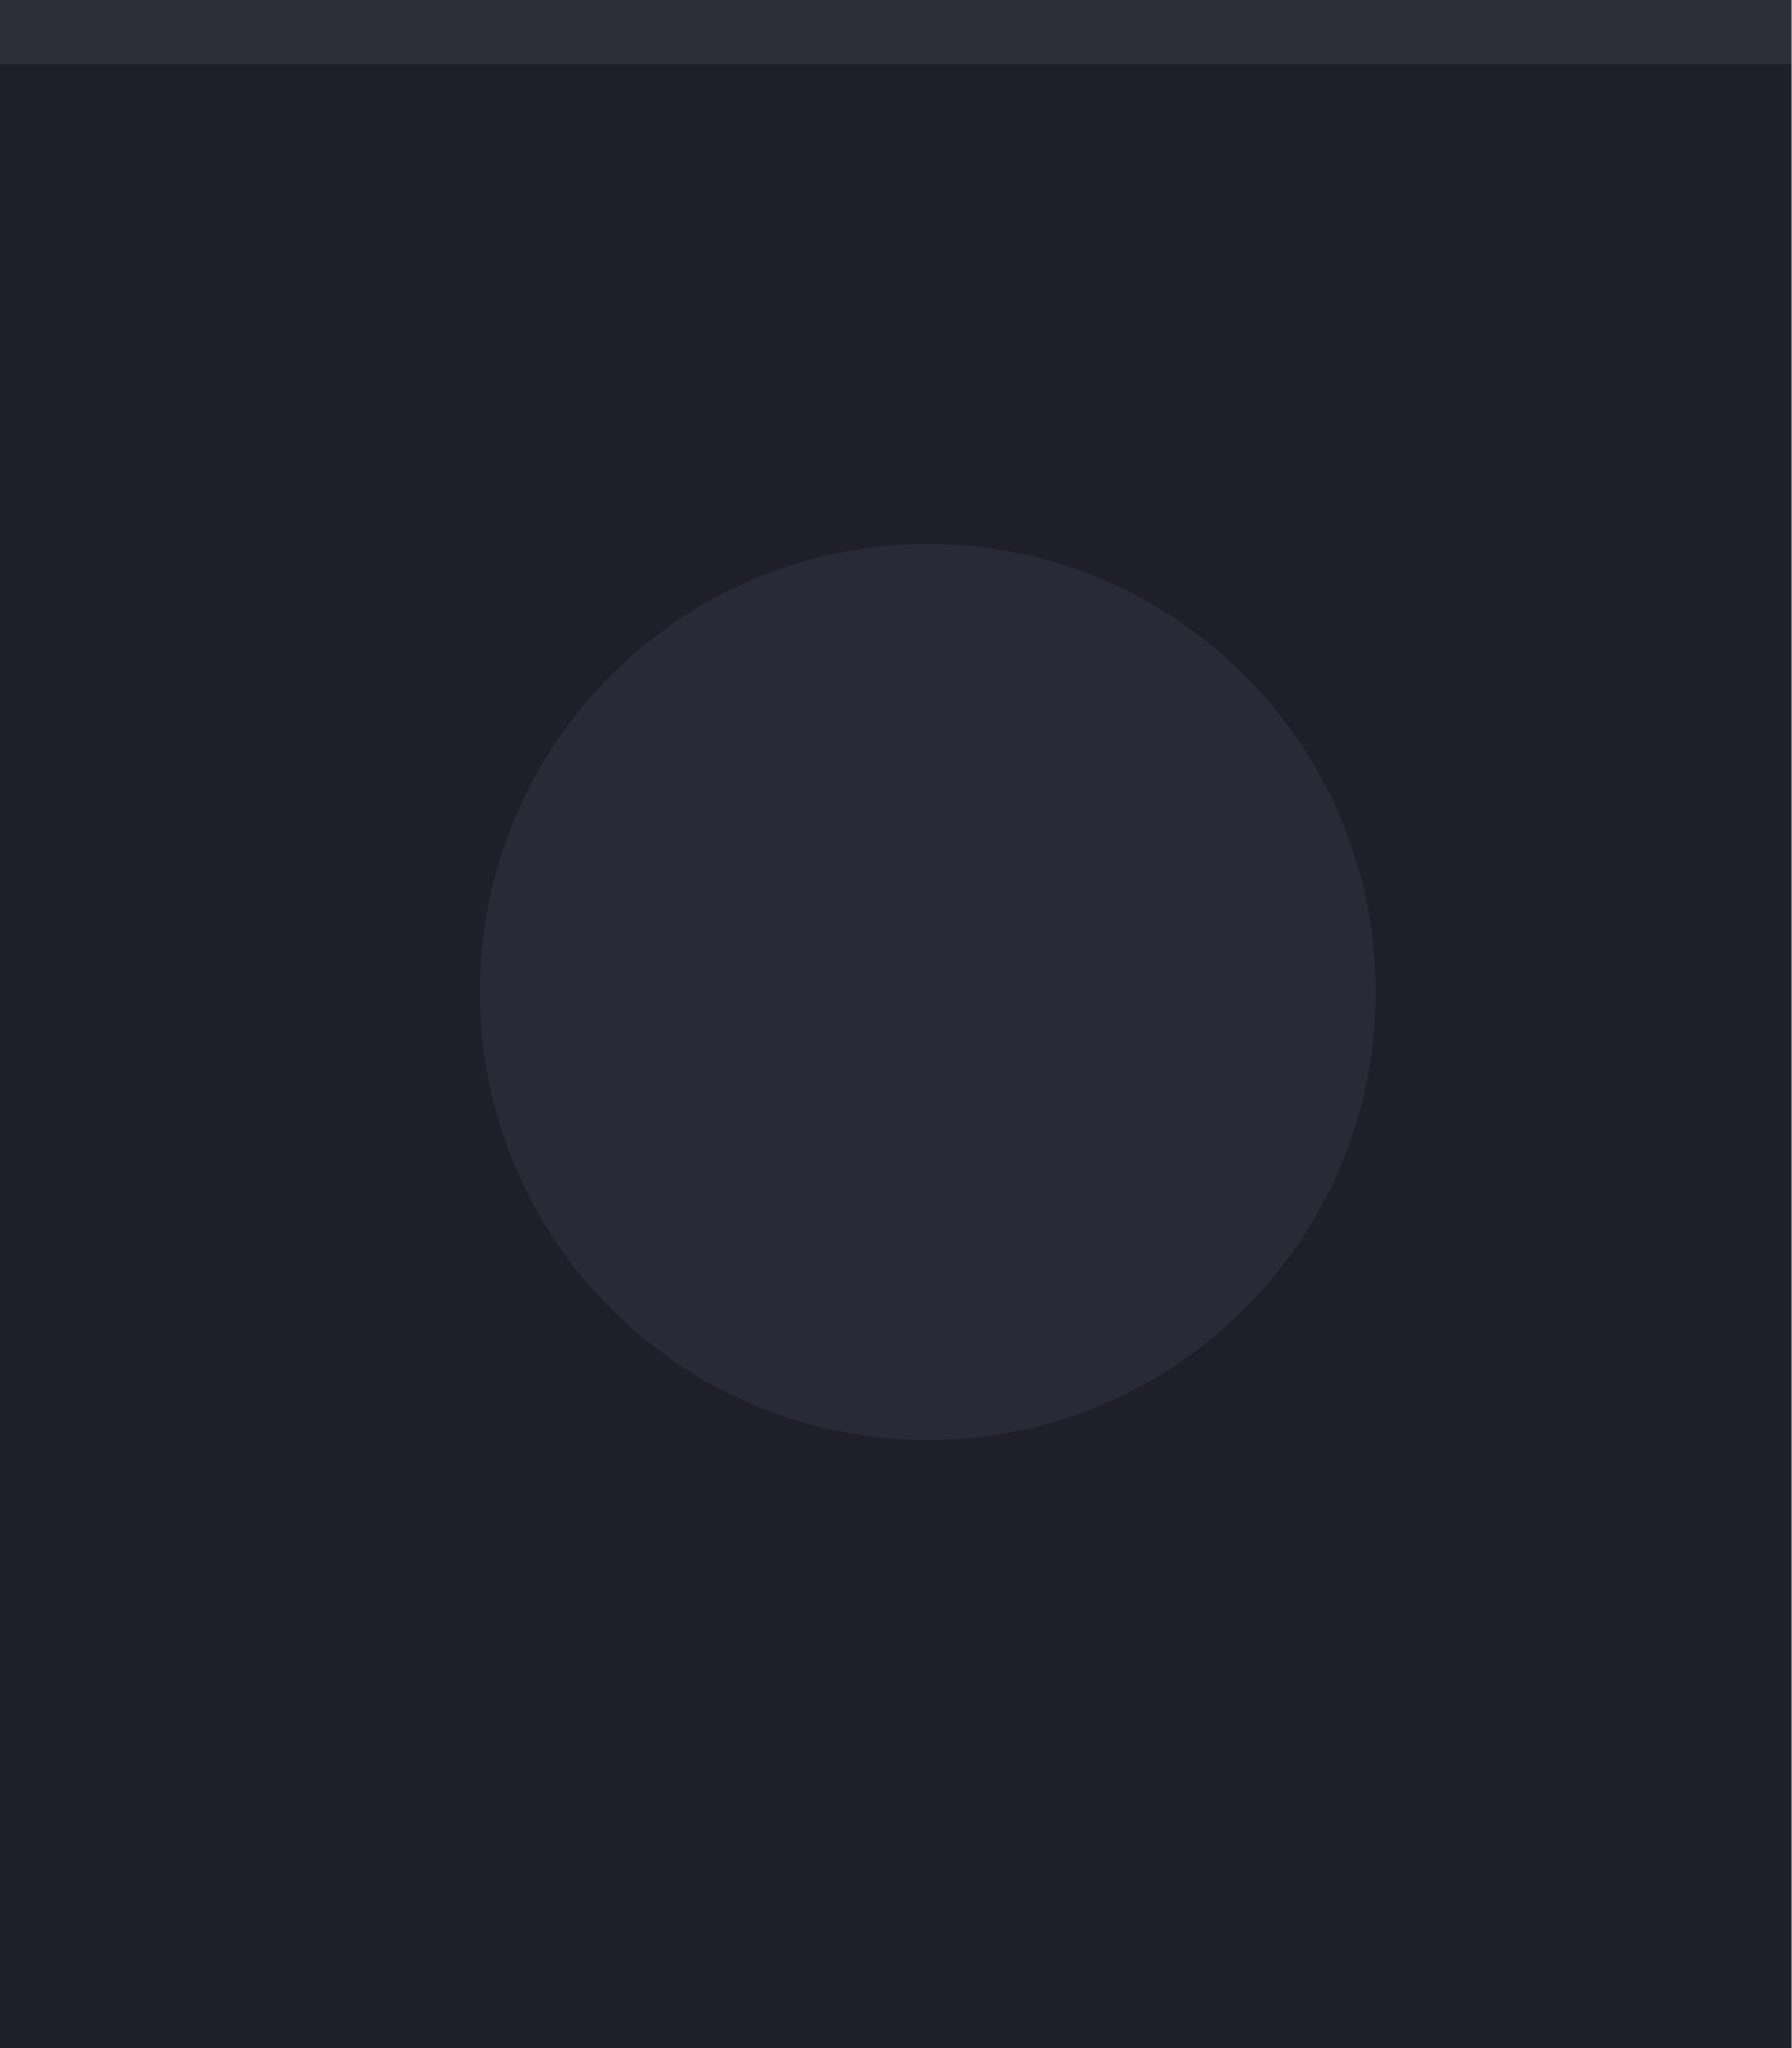
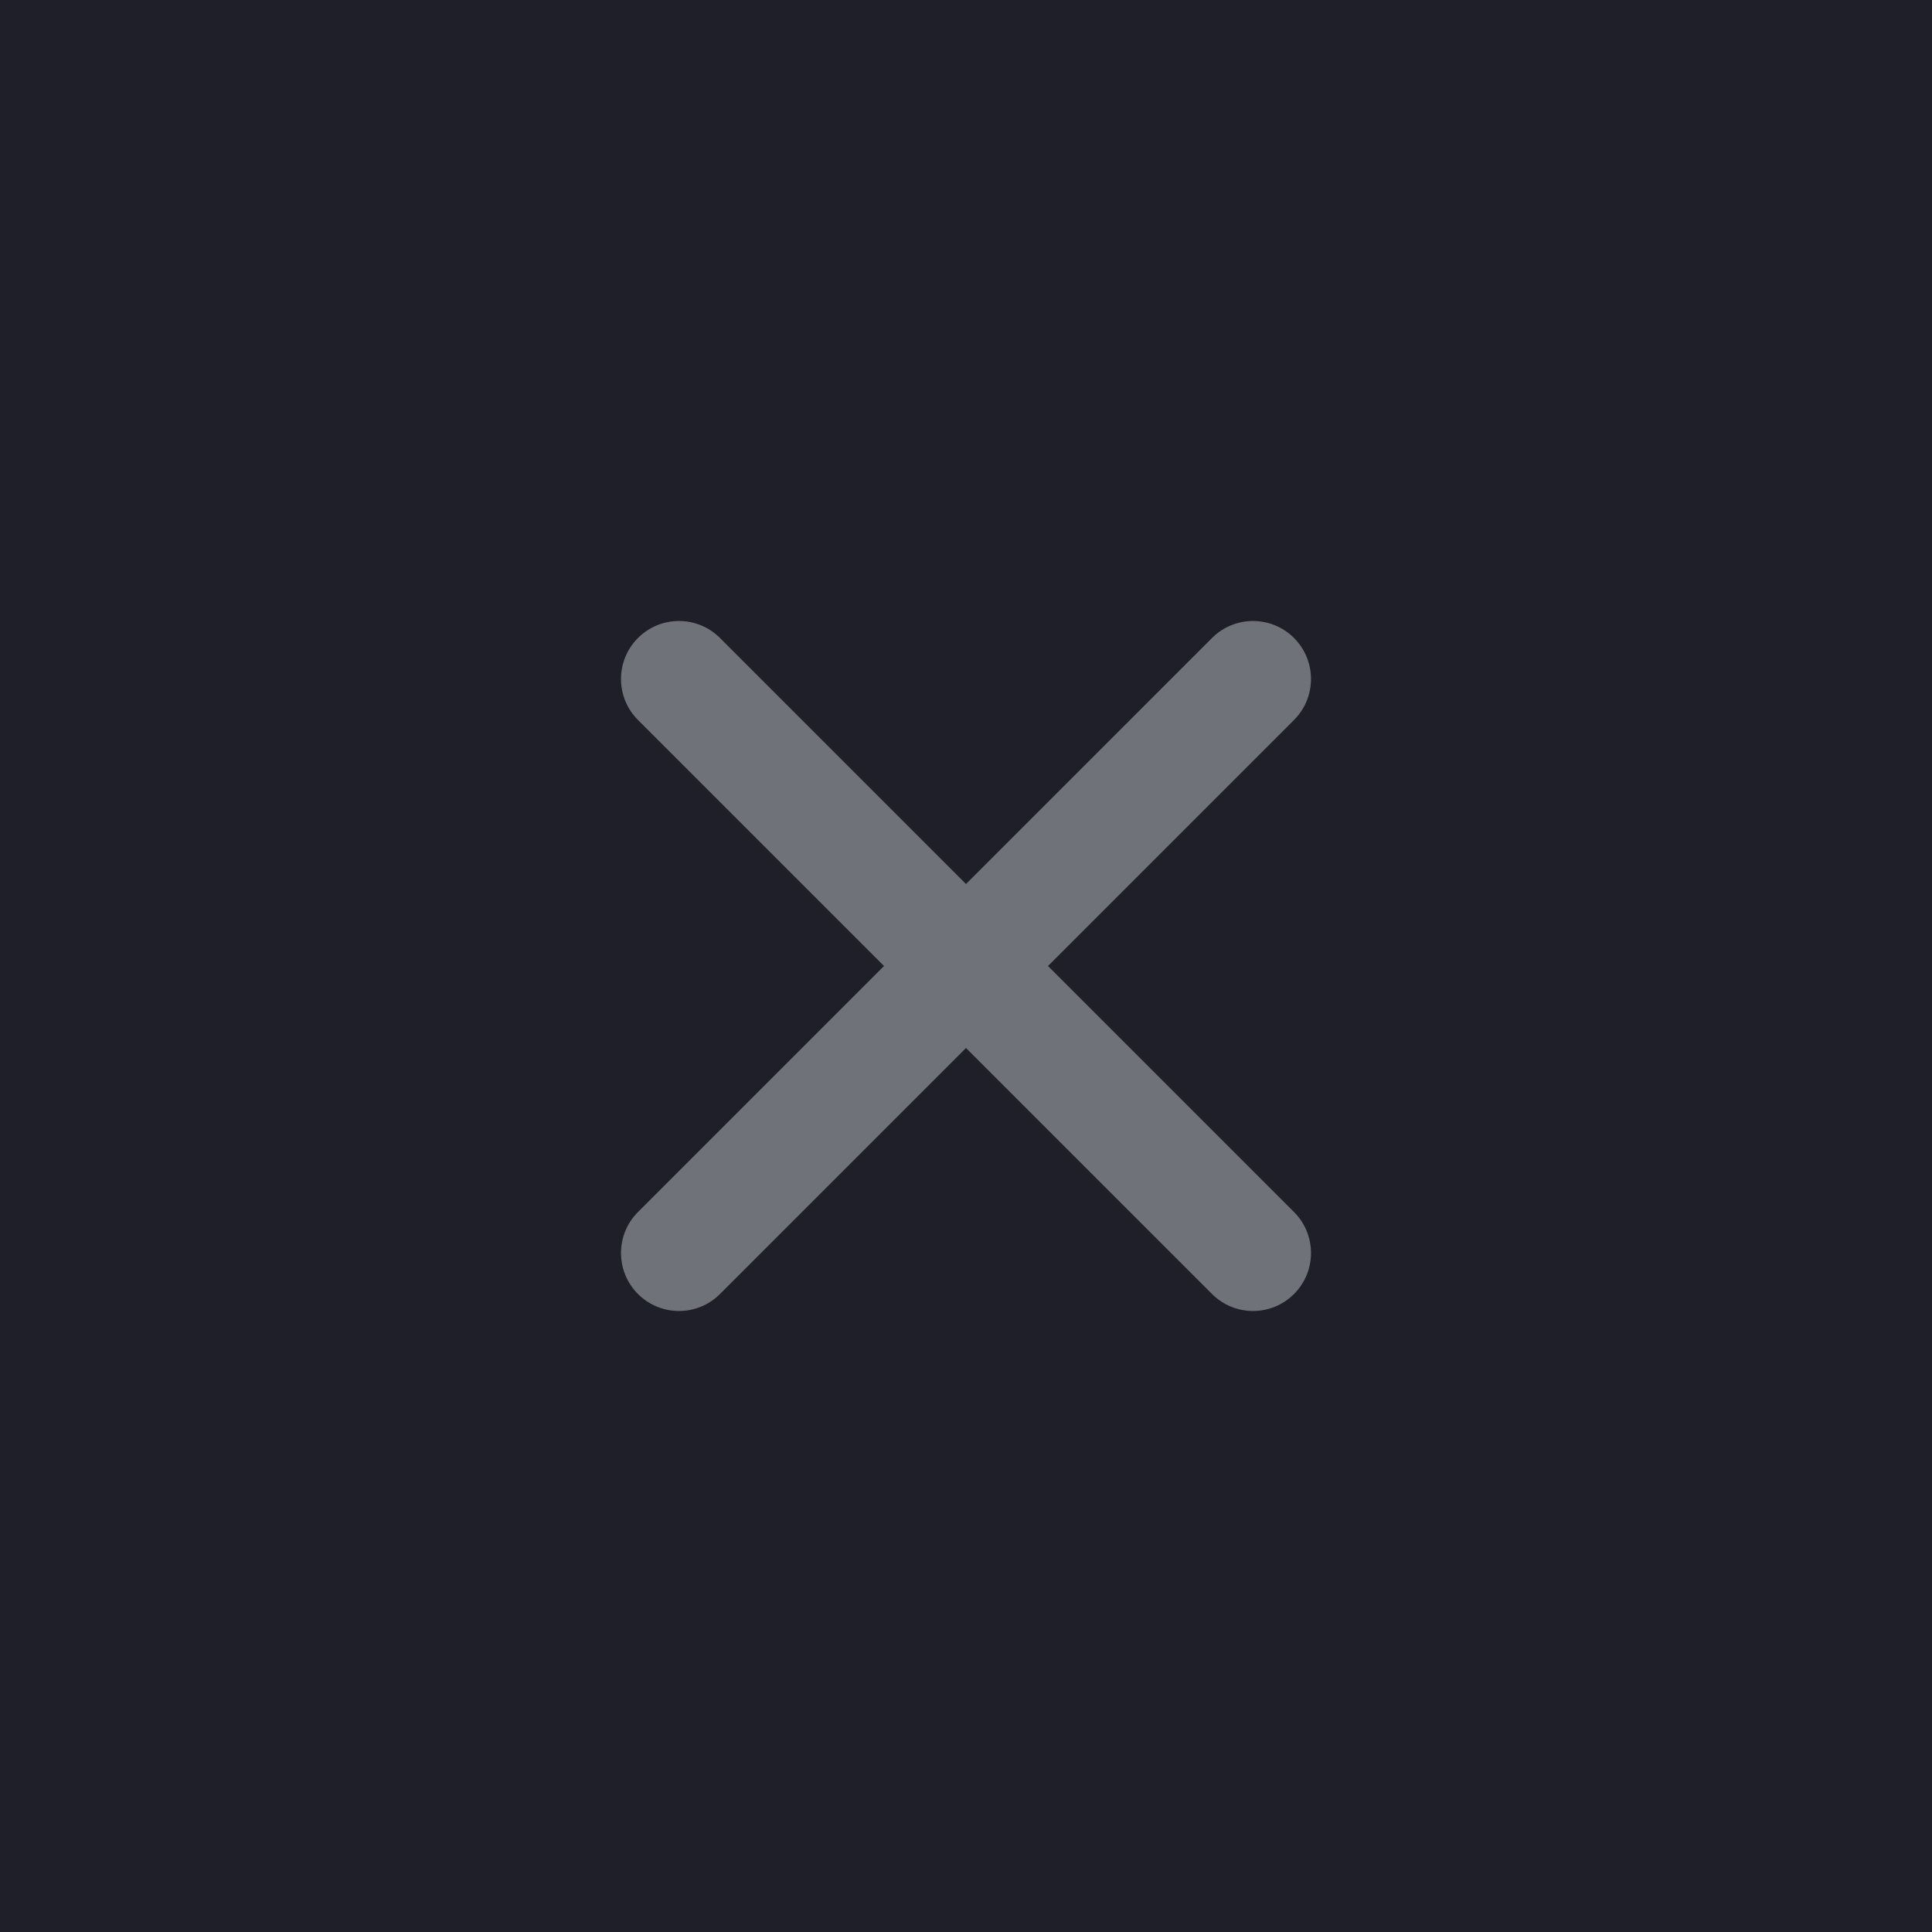
- <svg xmlns="http://www.w3.org/2000/svg" width="28" height="32" viewBox="0 0 28 32" id="svg4142" version="1.1">
+ <svg xmlns="http://www.w3.org/2000/svg" width="28" height="28" viewBox="0 0 28 28" id="svg4142" version="1.1">
  <defs id="defs4144" />
-   <g id="layer1" transform="translate(0,-1020.362)">
-     <rect style="opacity:1;fill:#1e1f29;fill-opacity:1;fill-rule:evenodd;stroke:none;stroke-width:2.745;stroke-linecap:butt;stroke-linejoin:miter;stroke-miterlimit:4;stroke-dasharray:none;stroke-dashoffset:478.437;stroke-opacity:1" id="rect4741" width="28" height="32" x="0" y="1020.362" />
-     <circle style="fill:#eceff1;fill-opacity:0.1;stroke:none;stroke-width:0.5;stroke-linejoin:miter;stroke-miterlimit:4;stroke-dasharray:none;stroke-opacity:1" id="path2994" cx="1038.059" cy="13.018" r="12" transform="matrix(0,1,-1,0,0,0)" />
+   <g id="layer1" transform="translate(0,-1024.362)">
+     <rect style="opacity:1;fill:#1e1f29;fill-opacity:1;fill-rule:evenodd;stroke:none;stroke-width:2.658;stroke-linecap:butt;stroke-linejoin:miter;stroke-miterlimit:4;stroke-dasharray:none;stroke-dashoffset:478.437;stroke-opacity:1" id="rect4741" width="28" height="30" x="0" y="1022.362" />
+     <circle style="fill:#eceff1;fill-opacity:0.1;stroke:none;stroke-width:0.5;stroke-linejoin:miter;stroke-miterlimit:4;stroke-dasharray:none;stroke-opacity:1" id="path2994" cx="1038.059" cy="13.018" r="12" transform="rotate(90)" />
    <rect style="opacity:1;fill:#ffffff;fill-opacity:0.07;fill-rule:evenodd;stroke:none;stroke-width:2.745;stroke-linecap:butt;stroke-linejoin:miter;stroke-miterlimit:4;stroke-dasharray:none;stroke-dashoffset:478.437;stroke-opacity:1" id="rect4139" width="28" height="1" x="0" y="1020.362" />
-     <path id="path4096" style="fill:#282a36;fill-opacity:1;fill-rule:evenodd;stroke:none;stroke-width:0.013" d="m 14.5,1042.862 c 3.866,0 7,-3.134 7,-7 0,-3.866 -3.134,-7 -7,-7 -3.866,0 -7,3.134 -7,7 0,3.866 3.134,7 7,7" />
+     <g transform="matrix(0.04695227,0,0,0.04695232,8.999988,1033.362)" id="Close" style="fill:#eceff1;fill-opacity:0.4">
+       <path style="clip-rule:evenodd;fill:#eceff1;fill-opacity:0.4;fill-rule:evenodd" d="M 131.804,106.491 207.74,30.555 c 6.99,-6.99 6.99,-18.323 0,-25.312 -6.99,-6.99 -18.322,-6.99 -25.312,0 L 106.491,81.18 30.554,5.242 c -6.99,-6.99 -18.322,-6.99 -25.312,0 -6.989,6.99 -6.989,18.323 0,25.312 L 81.179,106.49 5.242,182.427 c -6.989,6.99 -6.989,18.323 0,25.312 6.99,6.99 18.322,6.99 25.312,0 l 75.937,-75.937 75.937,75.937 c 6.989,6.99 18.322,6.99 25.312,0 6.99,-6.99 6.99,-18.322 0,-25.312 z" id="path914" />
+     </g>
  </g>
</svg>
